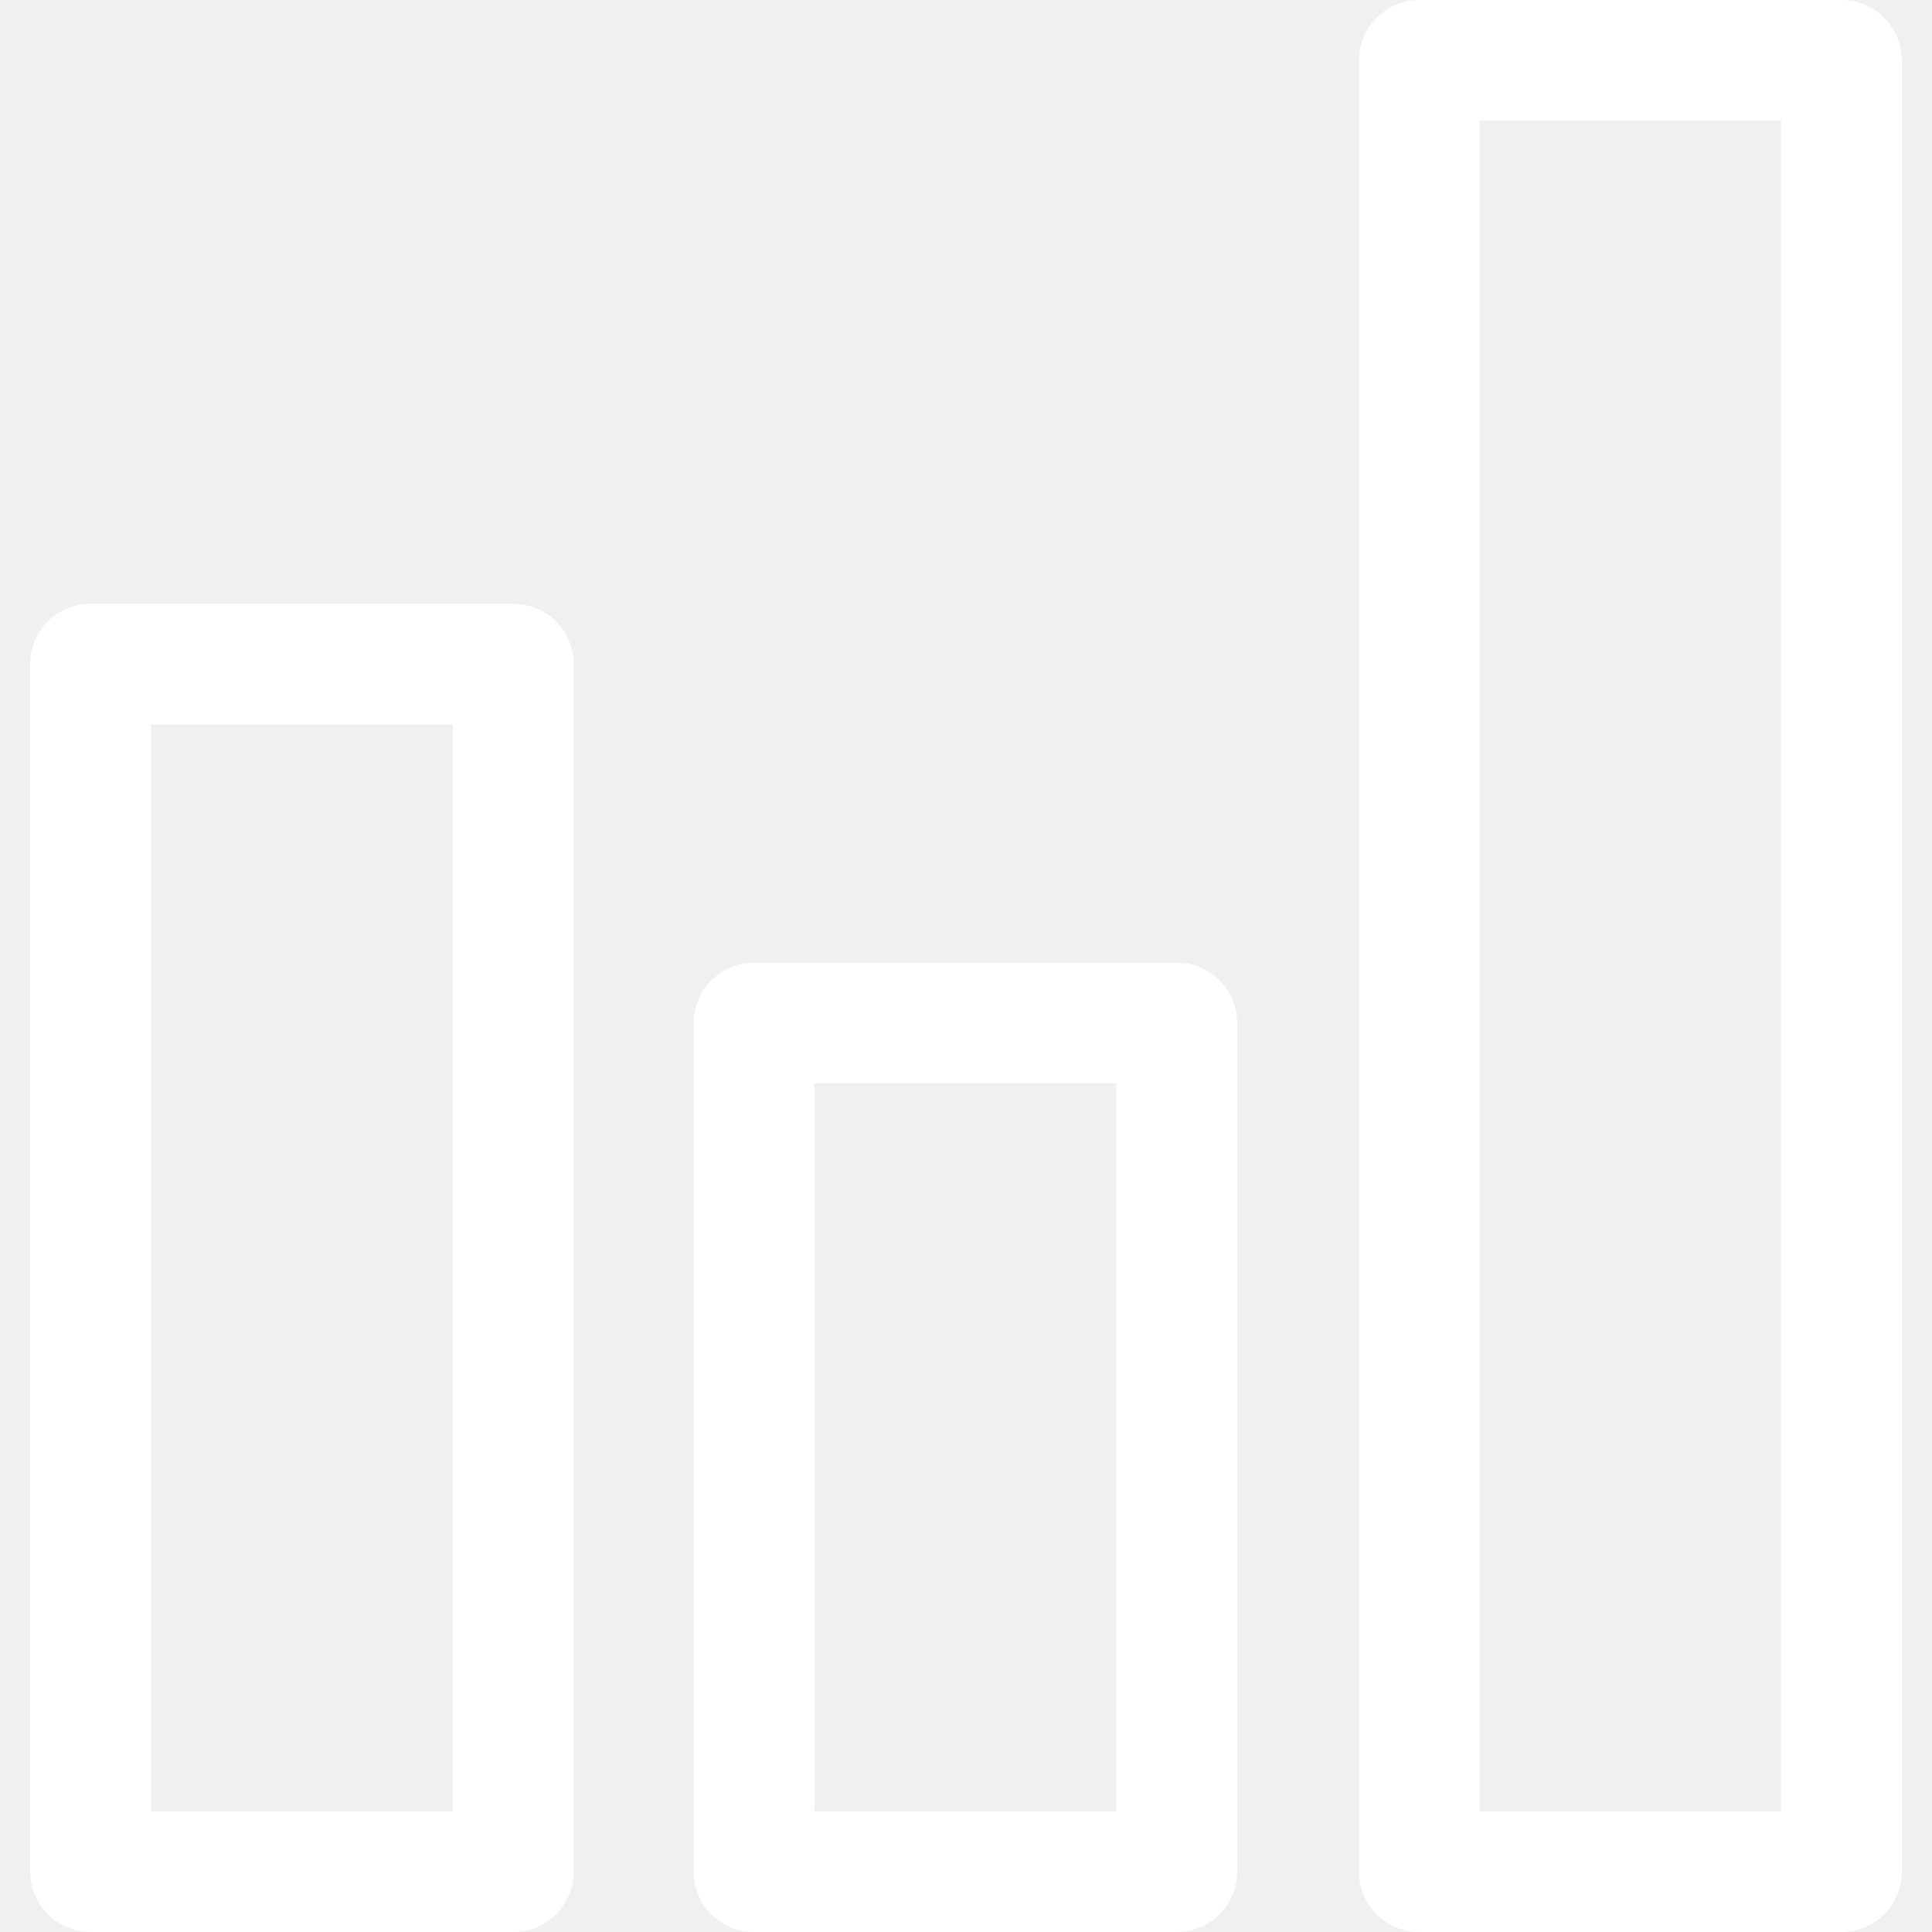
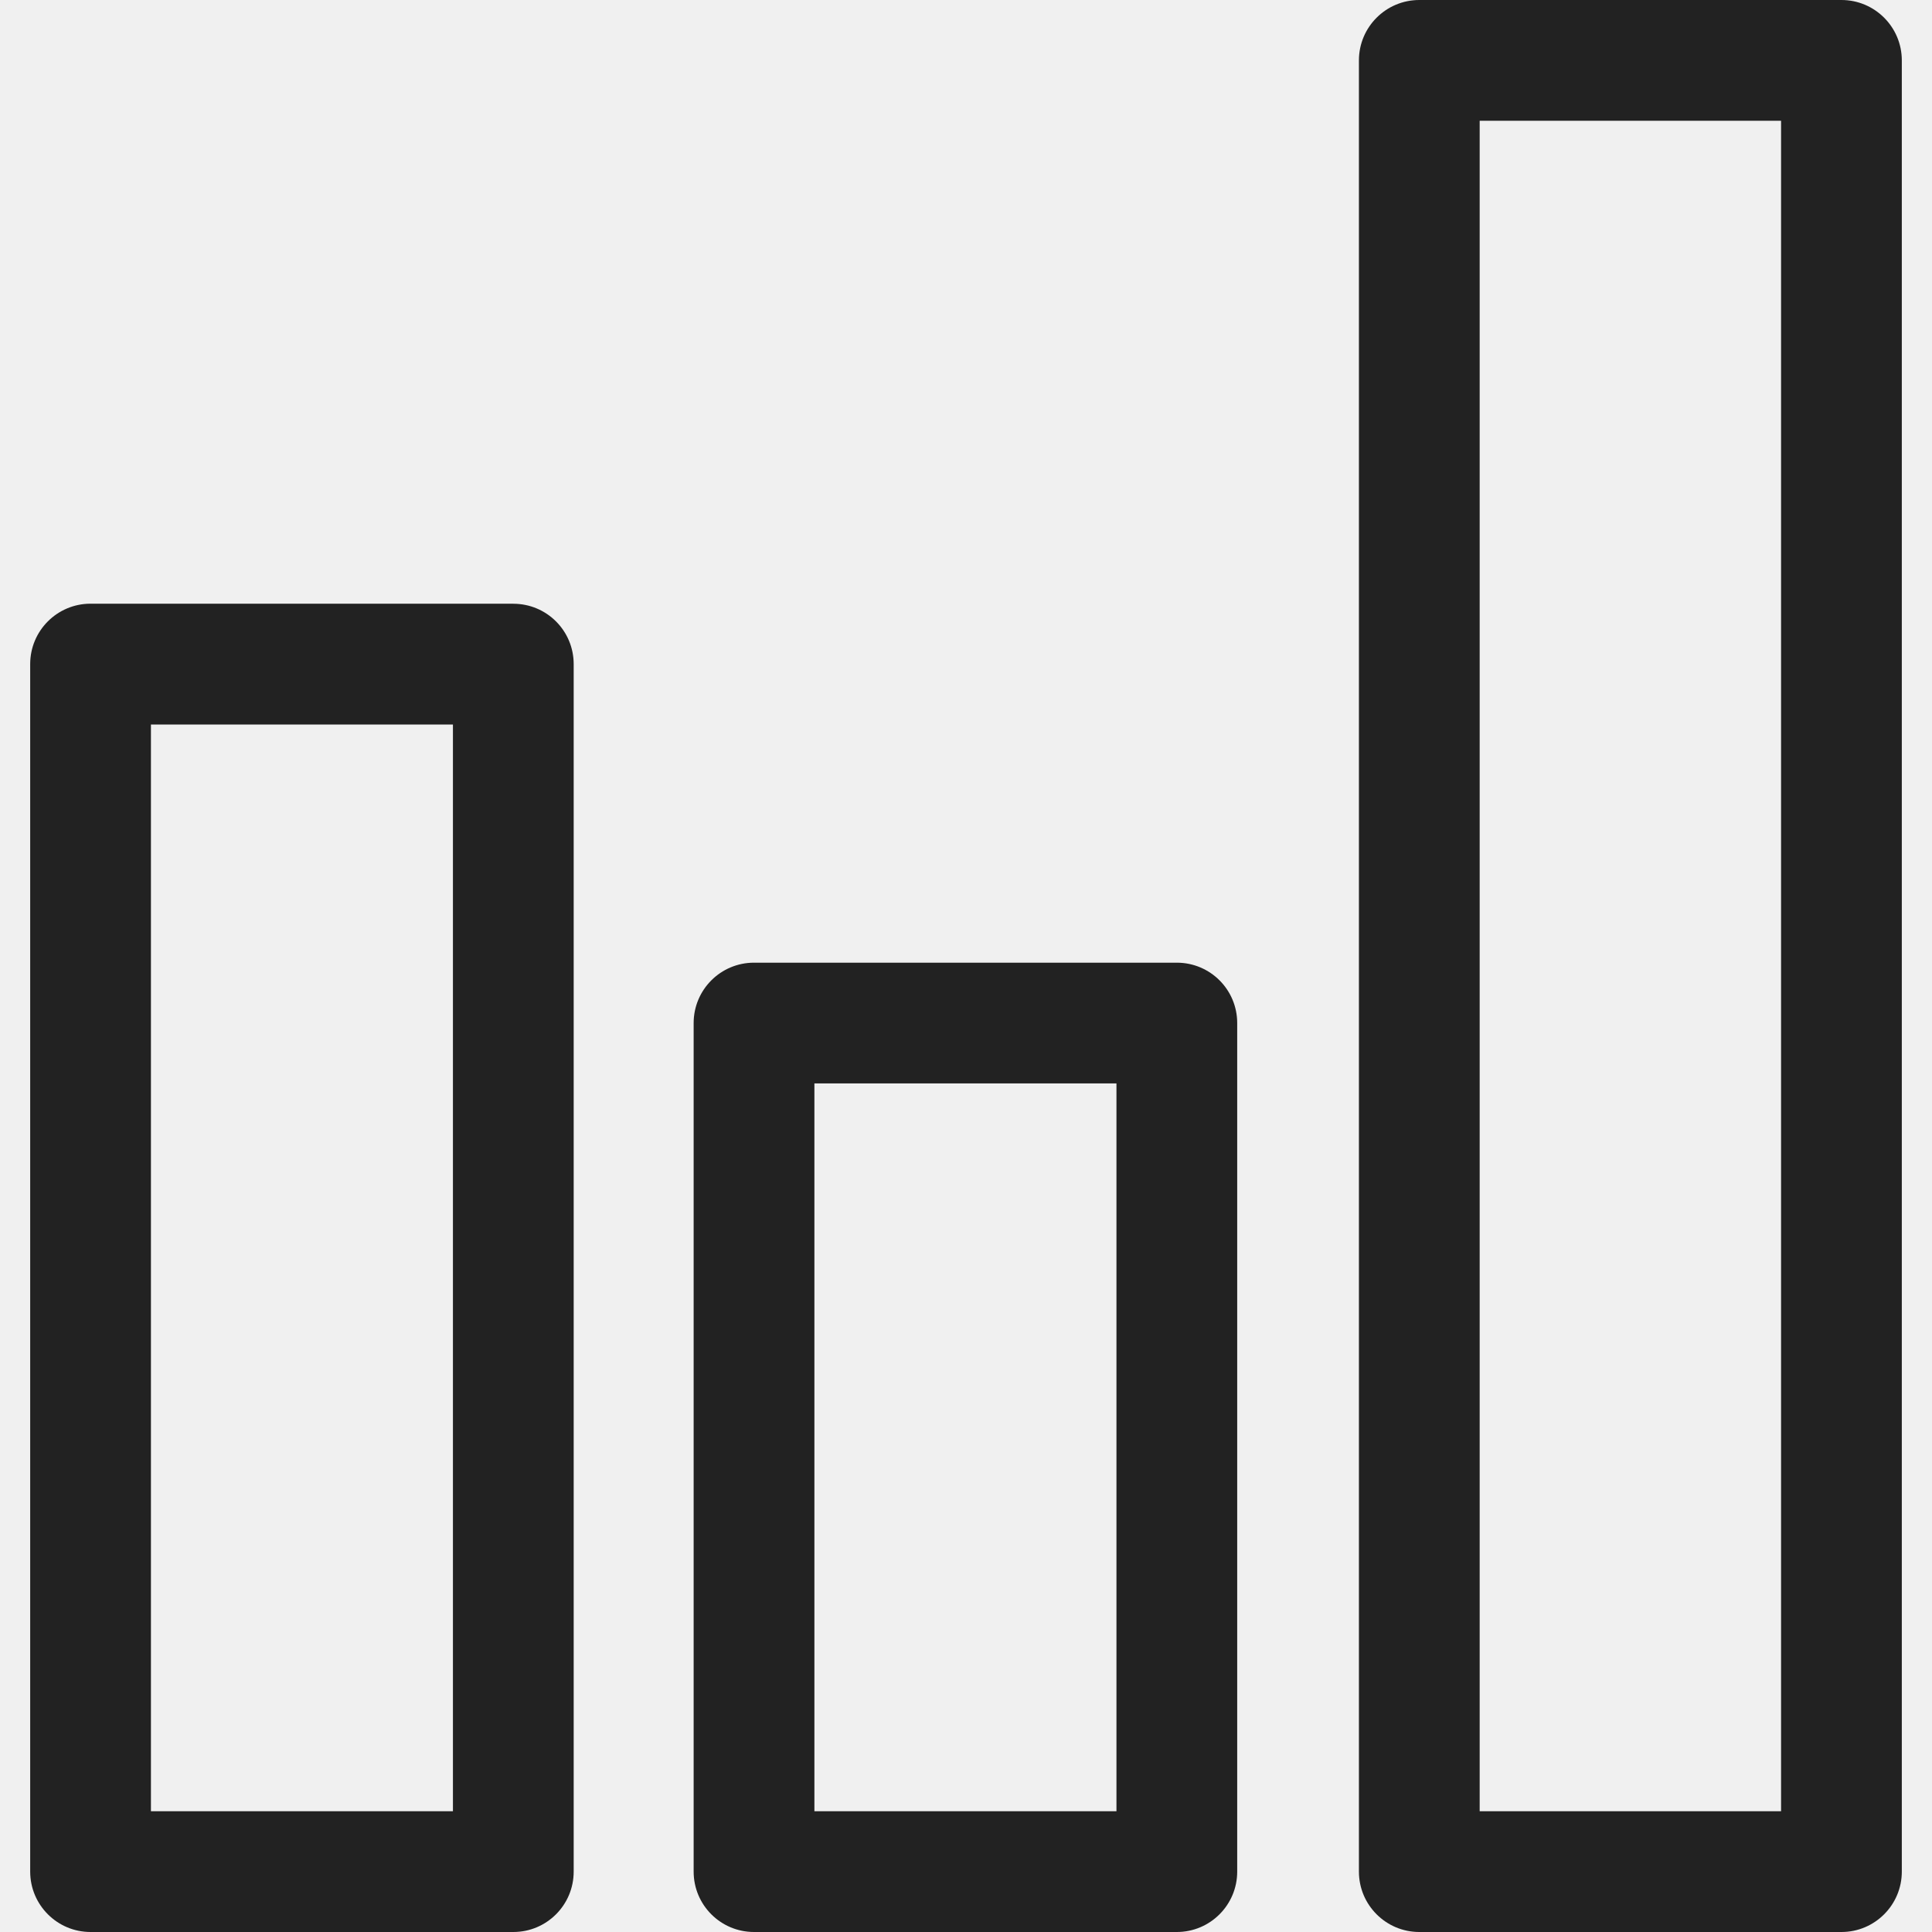
- <svg xmlns="http://www.w3.org/2000/svg" fill="#ffffff" width="20px" height="20px" viewBox="0 0 32 32" version="1.1">
+ <svg xmlns="http://www.w3.org/2000/svg" fill="#222222" width="20px" height="20px" viewBox="0 0 32 32" version="1.1">
  <g id="SVGRepo_bgCarrier" stroke-width="0" />
  <g id="SVGRepo_tracerCarrier" stroke-linecap="round" stroke-linejoin="round" />
  <g id="SVGRepo_iconCarrier">
    <path d="M8.502 9.999h-7.002c-0.552 0-1 0.447-1 1v20.001c0 0.552 0.448 1 1 1h7.002c0.553 0 1-0.448 1-1v-20c0-0.553-0.447-1-1-1zM7.502 30h-5.002v-18h5.002v18zM19.492 15.945h-7.003c-0.553 0-1 0.448-1 1v14.055c0 0.552 0.447 1 1 1h7.003c0.552 0 1-0.448 1-1v-14.055c0-0.553-0.447-1-1-1zM18.492 30h-5.003v-12.055h5.003v12.055zM30.5 0h-6.992c-0.552 0-1 0.448-1 1v30c0 0.552 0.448 1 1 1h6.992c0.552 0 1-0.448 1-1v-30c0-0.552-0.448-1-1-1zM29.5 30h-4.992v-28h4.992v28z" />
  </g>
</svg>
